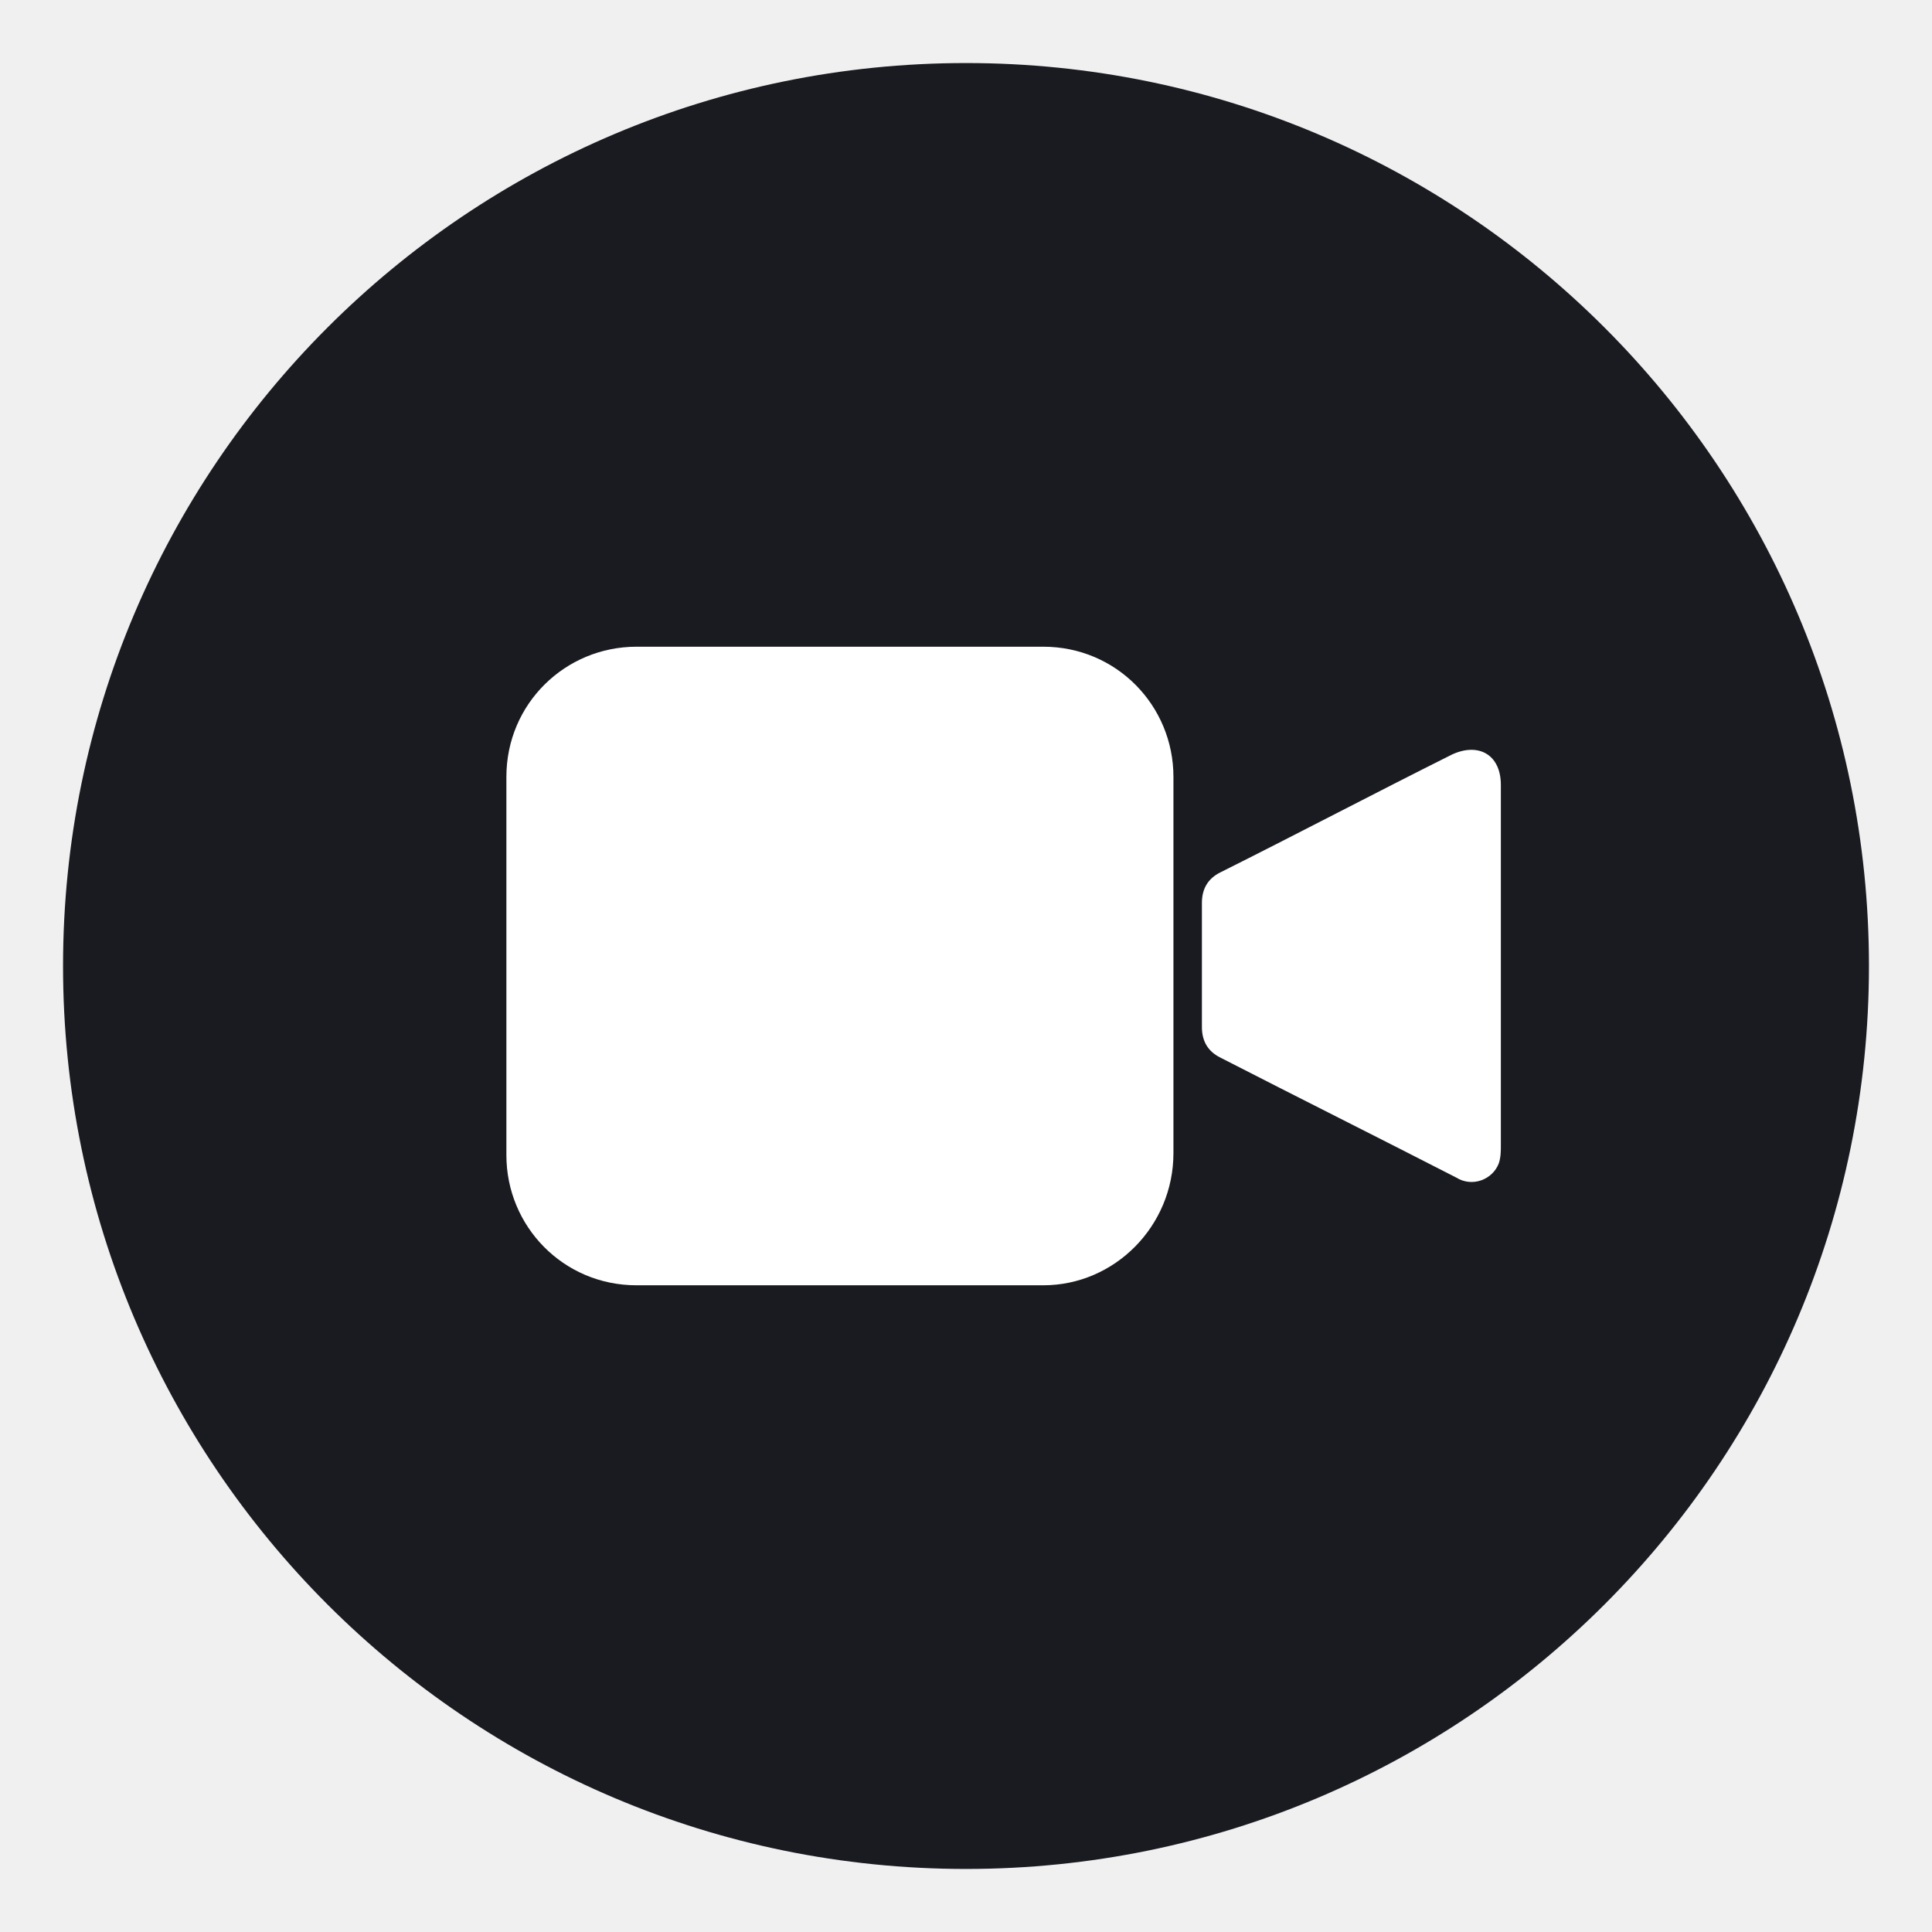
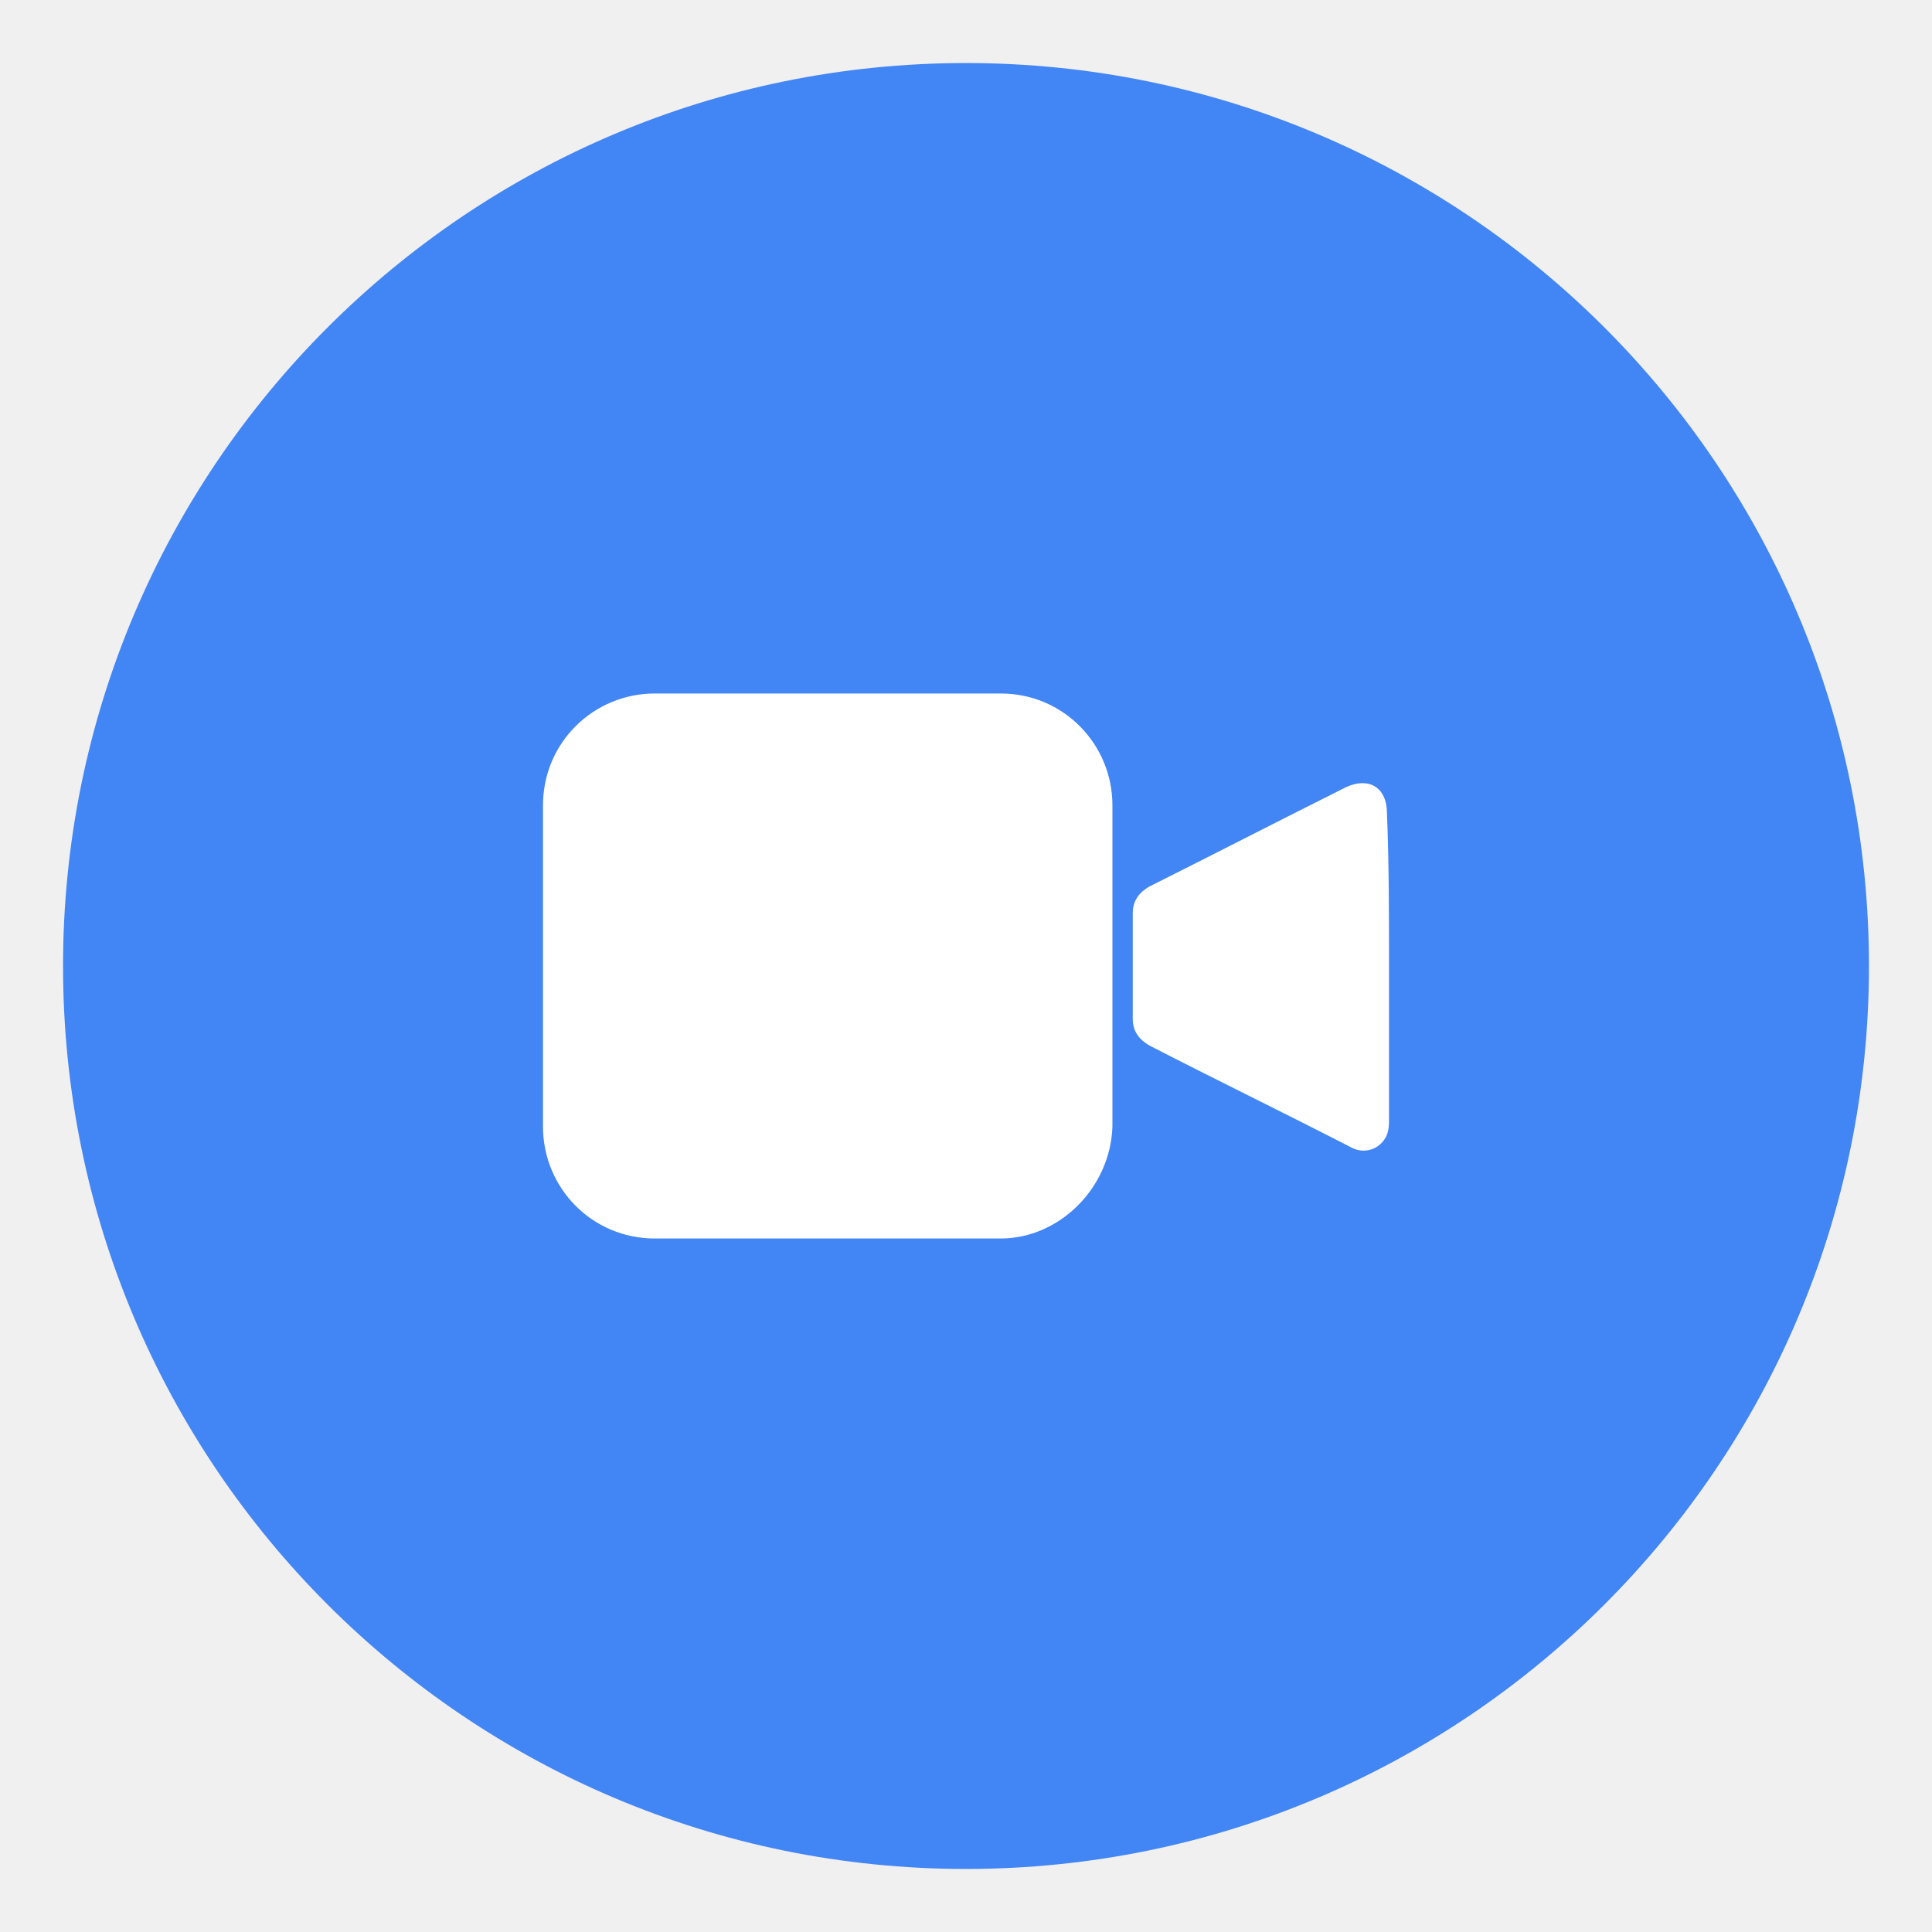
<svg xmlns="http://www.w3.org/2000/svg" version="1.1" id="Layer_1" x="0px" y="0px" viewBox="0 0 95 95" style="enable-background:new 0 0 95 95;" xml:space="preserve">
  <style type="text/css">
- 	.st0{fill:#1A1B21;}
+ 	.st0{fill:#4285F4;}
	.st1{fill:#FFFFFF;}
</style>
  <circle class="st0" cx="47.5" cy="47.5" r="44.4" />
-   <path class="st1" d="M73.8,47.5c0,2.9,0,5.8,0,8.8c0,0.3,0,0.6-0.1,0.9c-0.3,0.8-1.3,1.2-2.1,0.7c-3.9-2-7.7-3.9-11.6-5.9  c-0.6-0.3-0.9-0.8-0.9-1.5c0-2,0-4.1,0-6.1c0-0.7,0.3-1.2,0.9-1.5c3.8-1.9,7.6-3.9,11.4-5.8c1.3-0.6,2.4,0,2.4,1.5  C73.8,41.6,73.8,44.5,73.8,47.5z" />
-   <path class="st1" d="M51.3,63.2h-20c-3.6,0-6.4-2.9-6.4-6.4V38.2c0-3.6,2.9-6.4,6.4-6.4h20c3.6,0,6.4,2.9,6.4,6.4v18.5  C57.7,60.3,54.8,63.2,51.3,63.2z" />
+   <g>
+     <path class="st1" d="M68.3,47.5c0,2.5,0,4.9,0,7.5c0,0.3,0,0.5-0.1,0.8c-0.3,0.7-1.1,1-1.8,0.6c-3.3-1.7-6.6-3.3-9.9-5   c-0.5-0.3-0.8-0.7-0.8-1.3c0-1.7,0-3.5,0-5.2c0-0.6,0.3-1,0.8-1.3c3.2-1.6,6.5-3.3,9.7-4.9c1.1-0.5,2,0,2,1.3   C68.3,42.5,68.3,44.9,68.3,47.5z" />
+     <path class="st1" d="M49.2,60.9h-17c-3.1,0-5.5-2.5-5.5-5.5V39.6c0-3.1,2.5-5.5,5.5-5.5h17c3.1,0,5.5,2.5,5.5,5.5v15.8   C54.6,58.4,52.1,60.9,49.2,60.9z" />
+   </g>
</svg>
